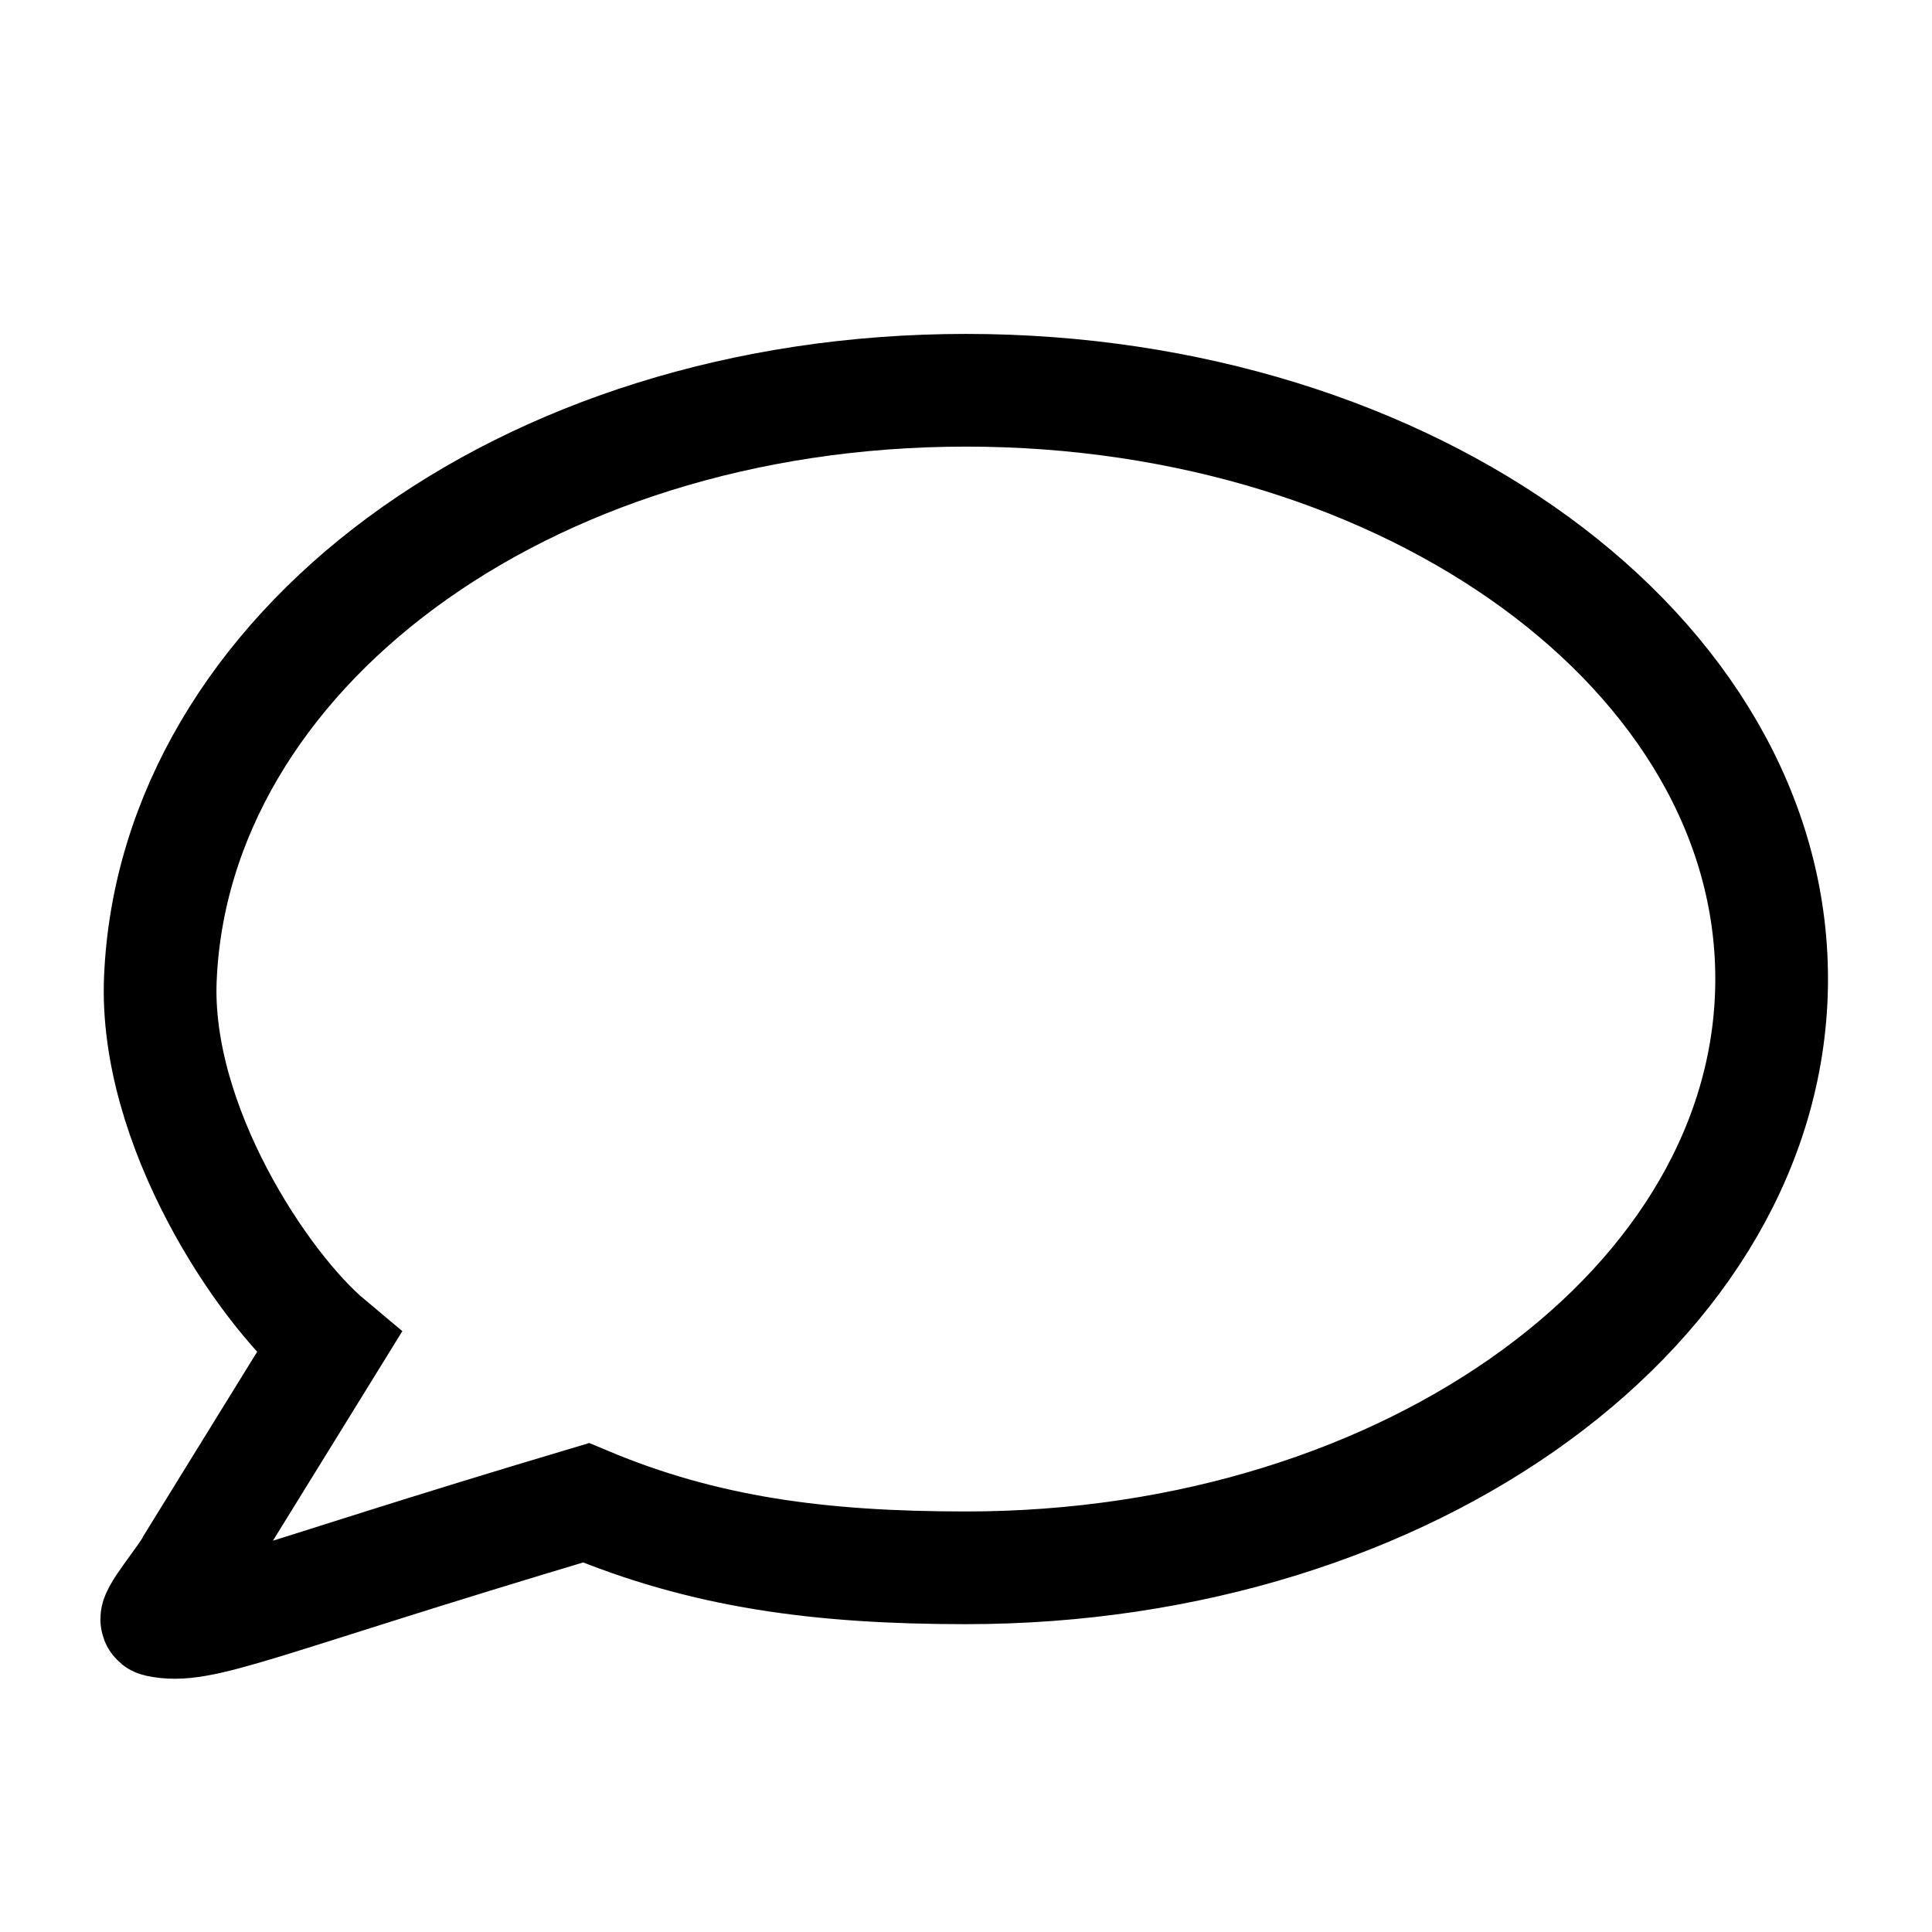
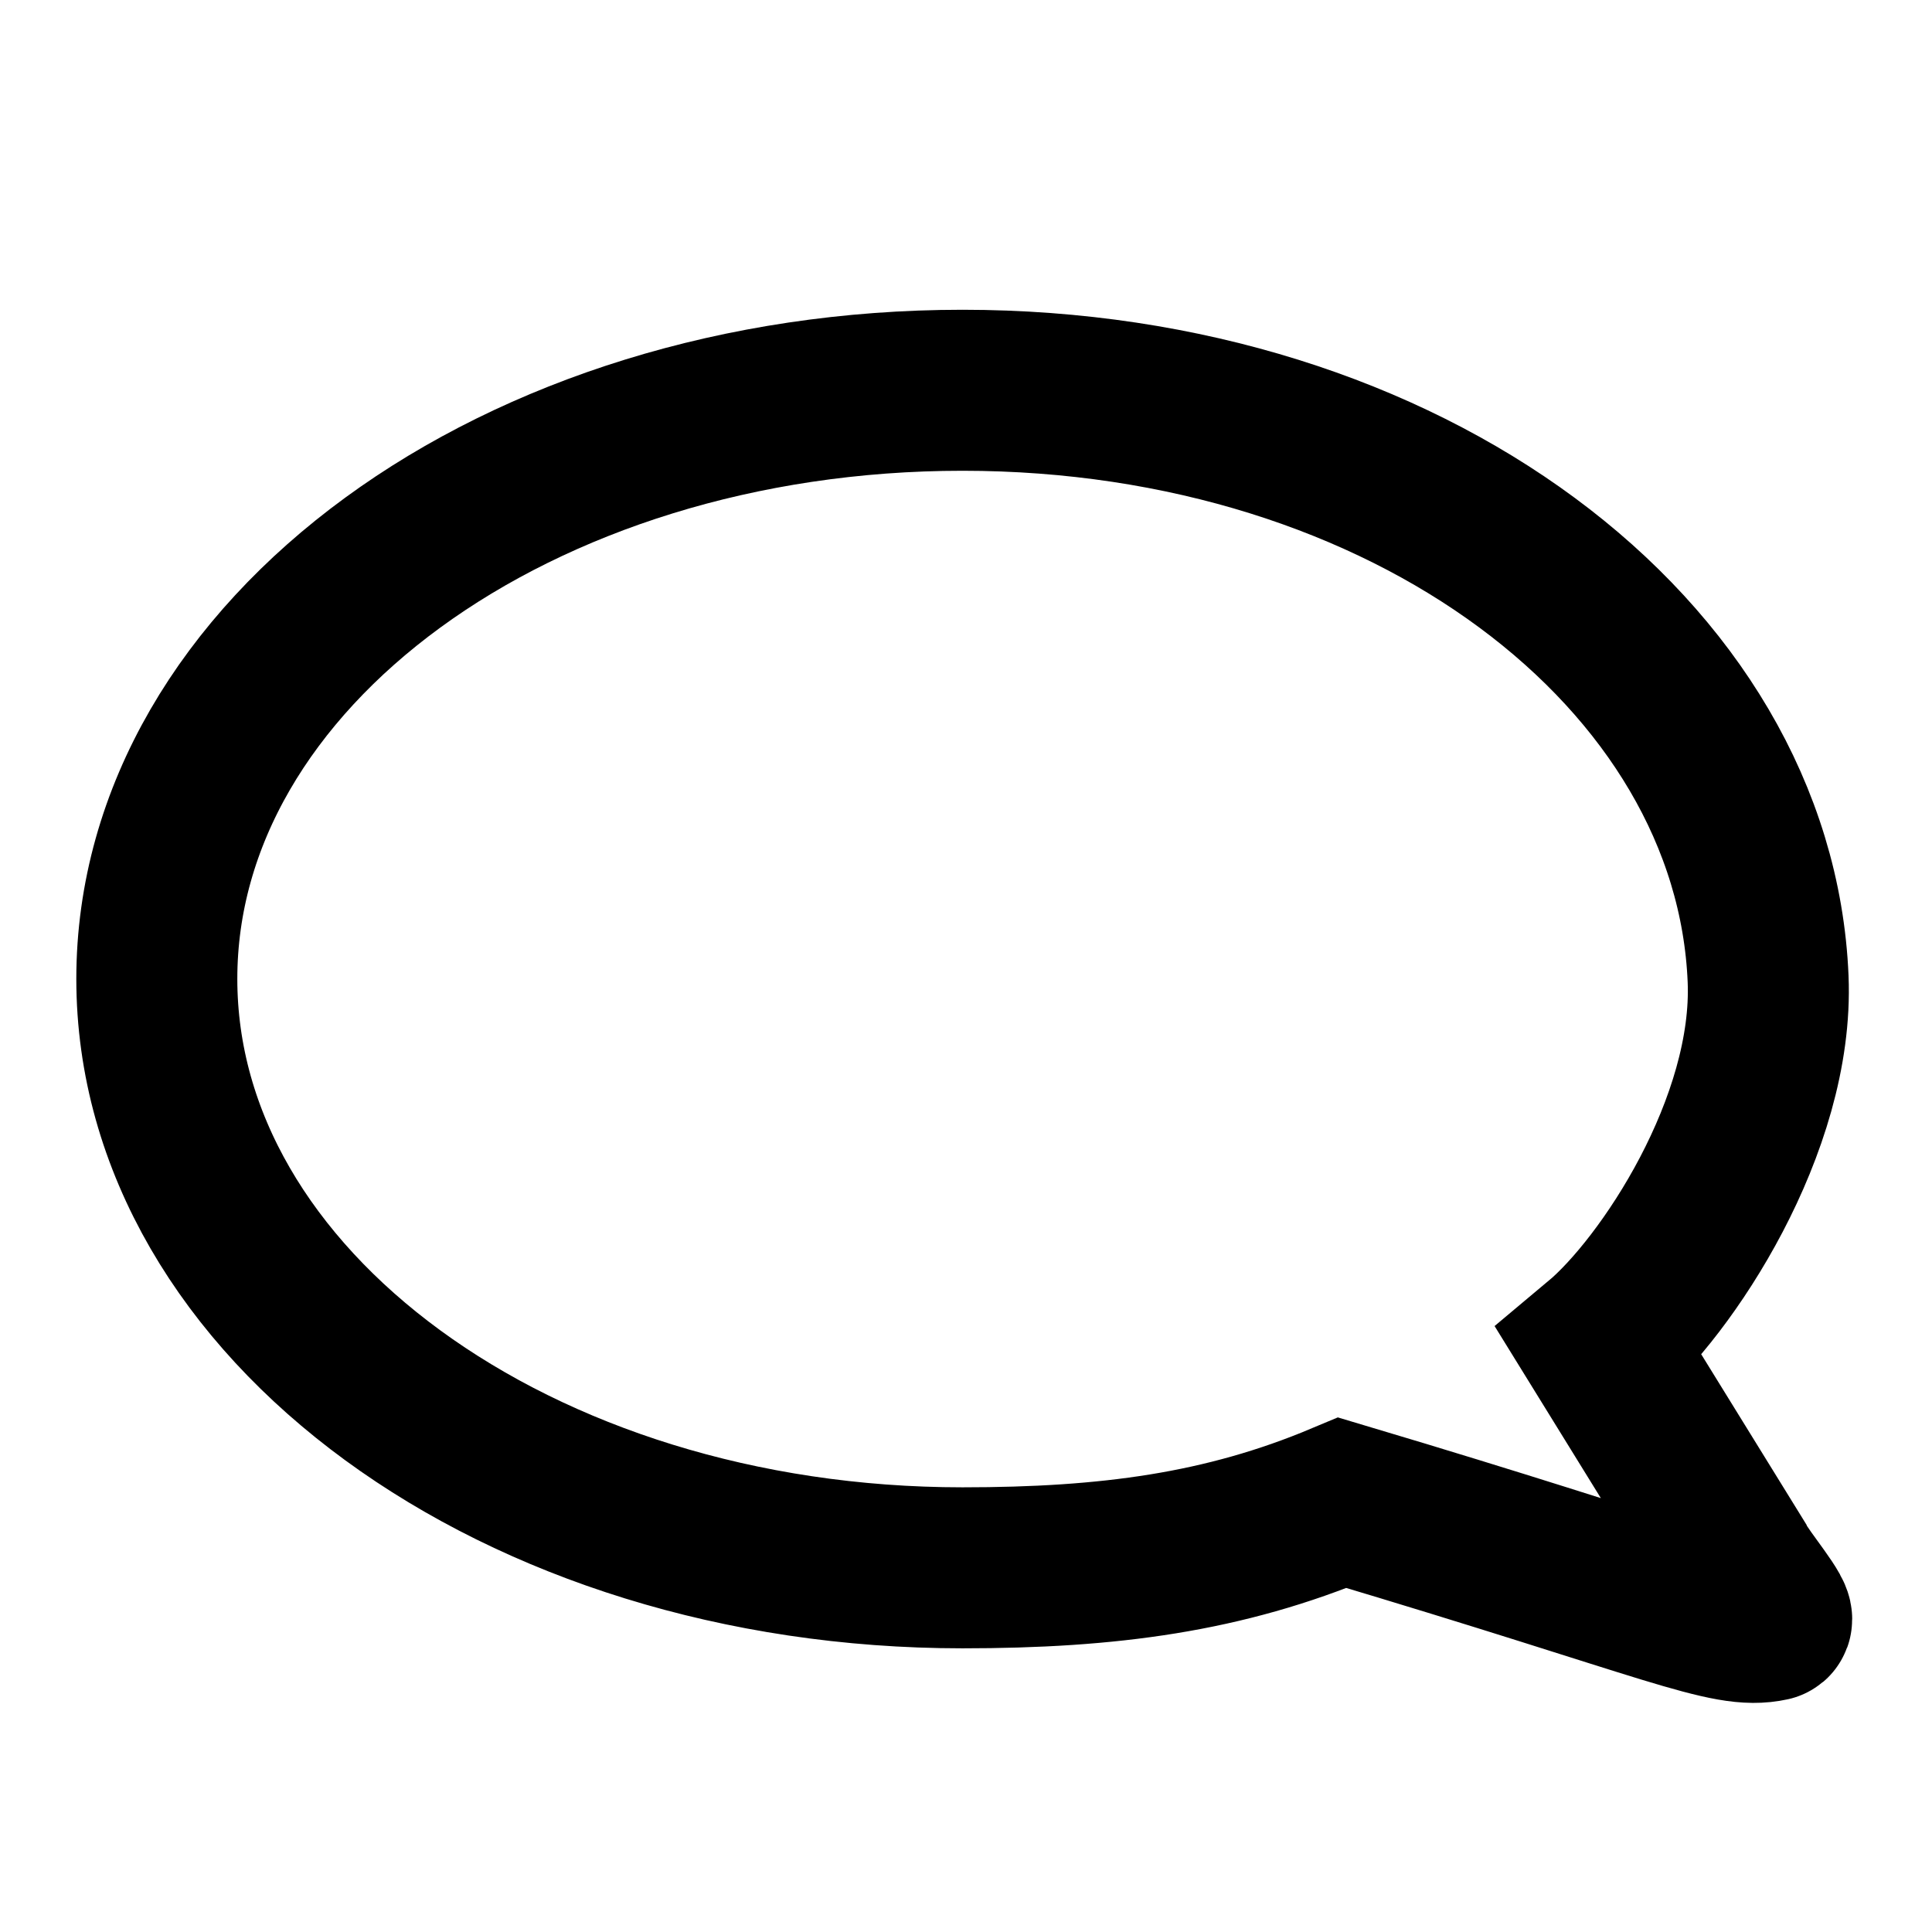
<svg xmlns="http://www.w3.org/2000/svg" version="1.1" id="Layer_1" x="0px" y="0px" viewBox="0 0 600 600" style="enable-background:new 0 0 600 600;" xml:space="preserve">
  <style type="text/css">
- 	.st0{fill:none;stroke:#000000;stroke-width:35;stroke-miterlimit:10;}
+ 	.st0{fill:none;stroke:#000000;stroke-width:50;stroke-miterlimit:10;}
</style>
-   <g>
-     <path class="st0" d="M182,466.7c36.7,15.4,72.6,20.2,118,20.2c138.2,0,250.2-81.9,250.2-182.9S438.2,121.2,300,121.2   S54,203.1,49.8,304c-1.9,45.3,31.5,95.7,52.3,113.1l-42.3,68.5c-2.2,4.5-13.1,17.2-10.8,17.7C62.8,506.3,78.7,497.5,182,466.7z" />
-   </g>
+   <path class="st0" d="M549.9,503.3c2.3-0.5-8.6-13.2-10.8-17.7l-42.3-68.5c20.8-17.4,54.2-67.8,52.3-113.1  c-4.2-100.9-112-182.8-250.2-182.8S48.7,203,48.7,304s112,182.9,250.2,182.9c45.4,0,81.3-4.8,118-20.2  C520.2,497.5,536.1,506.3,549.9,503.3z" />
</svg>
